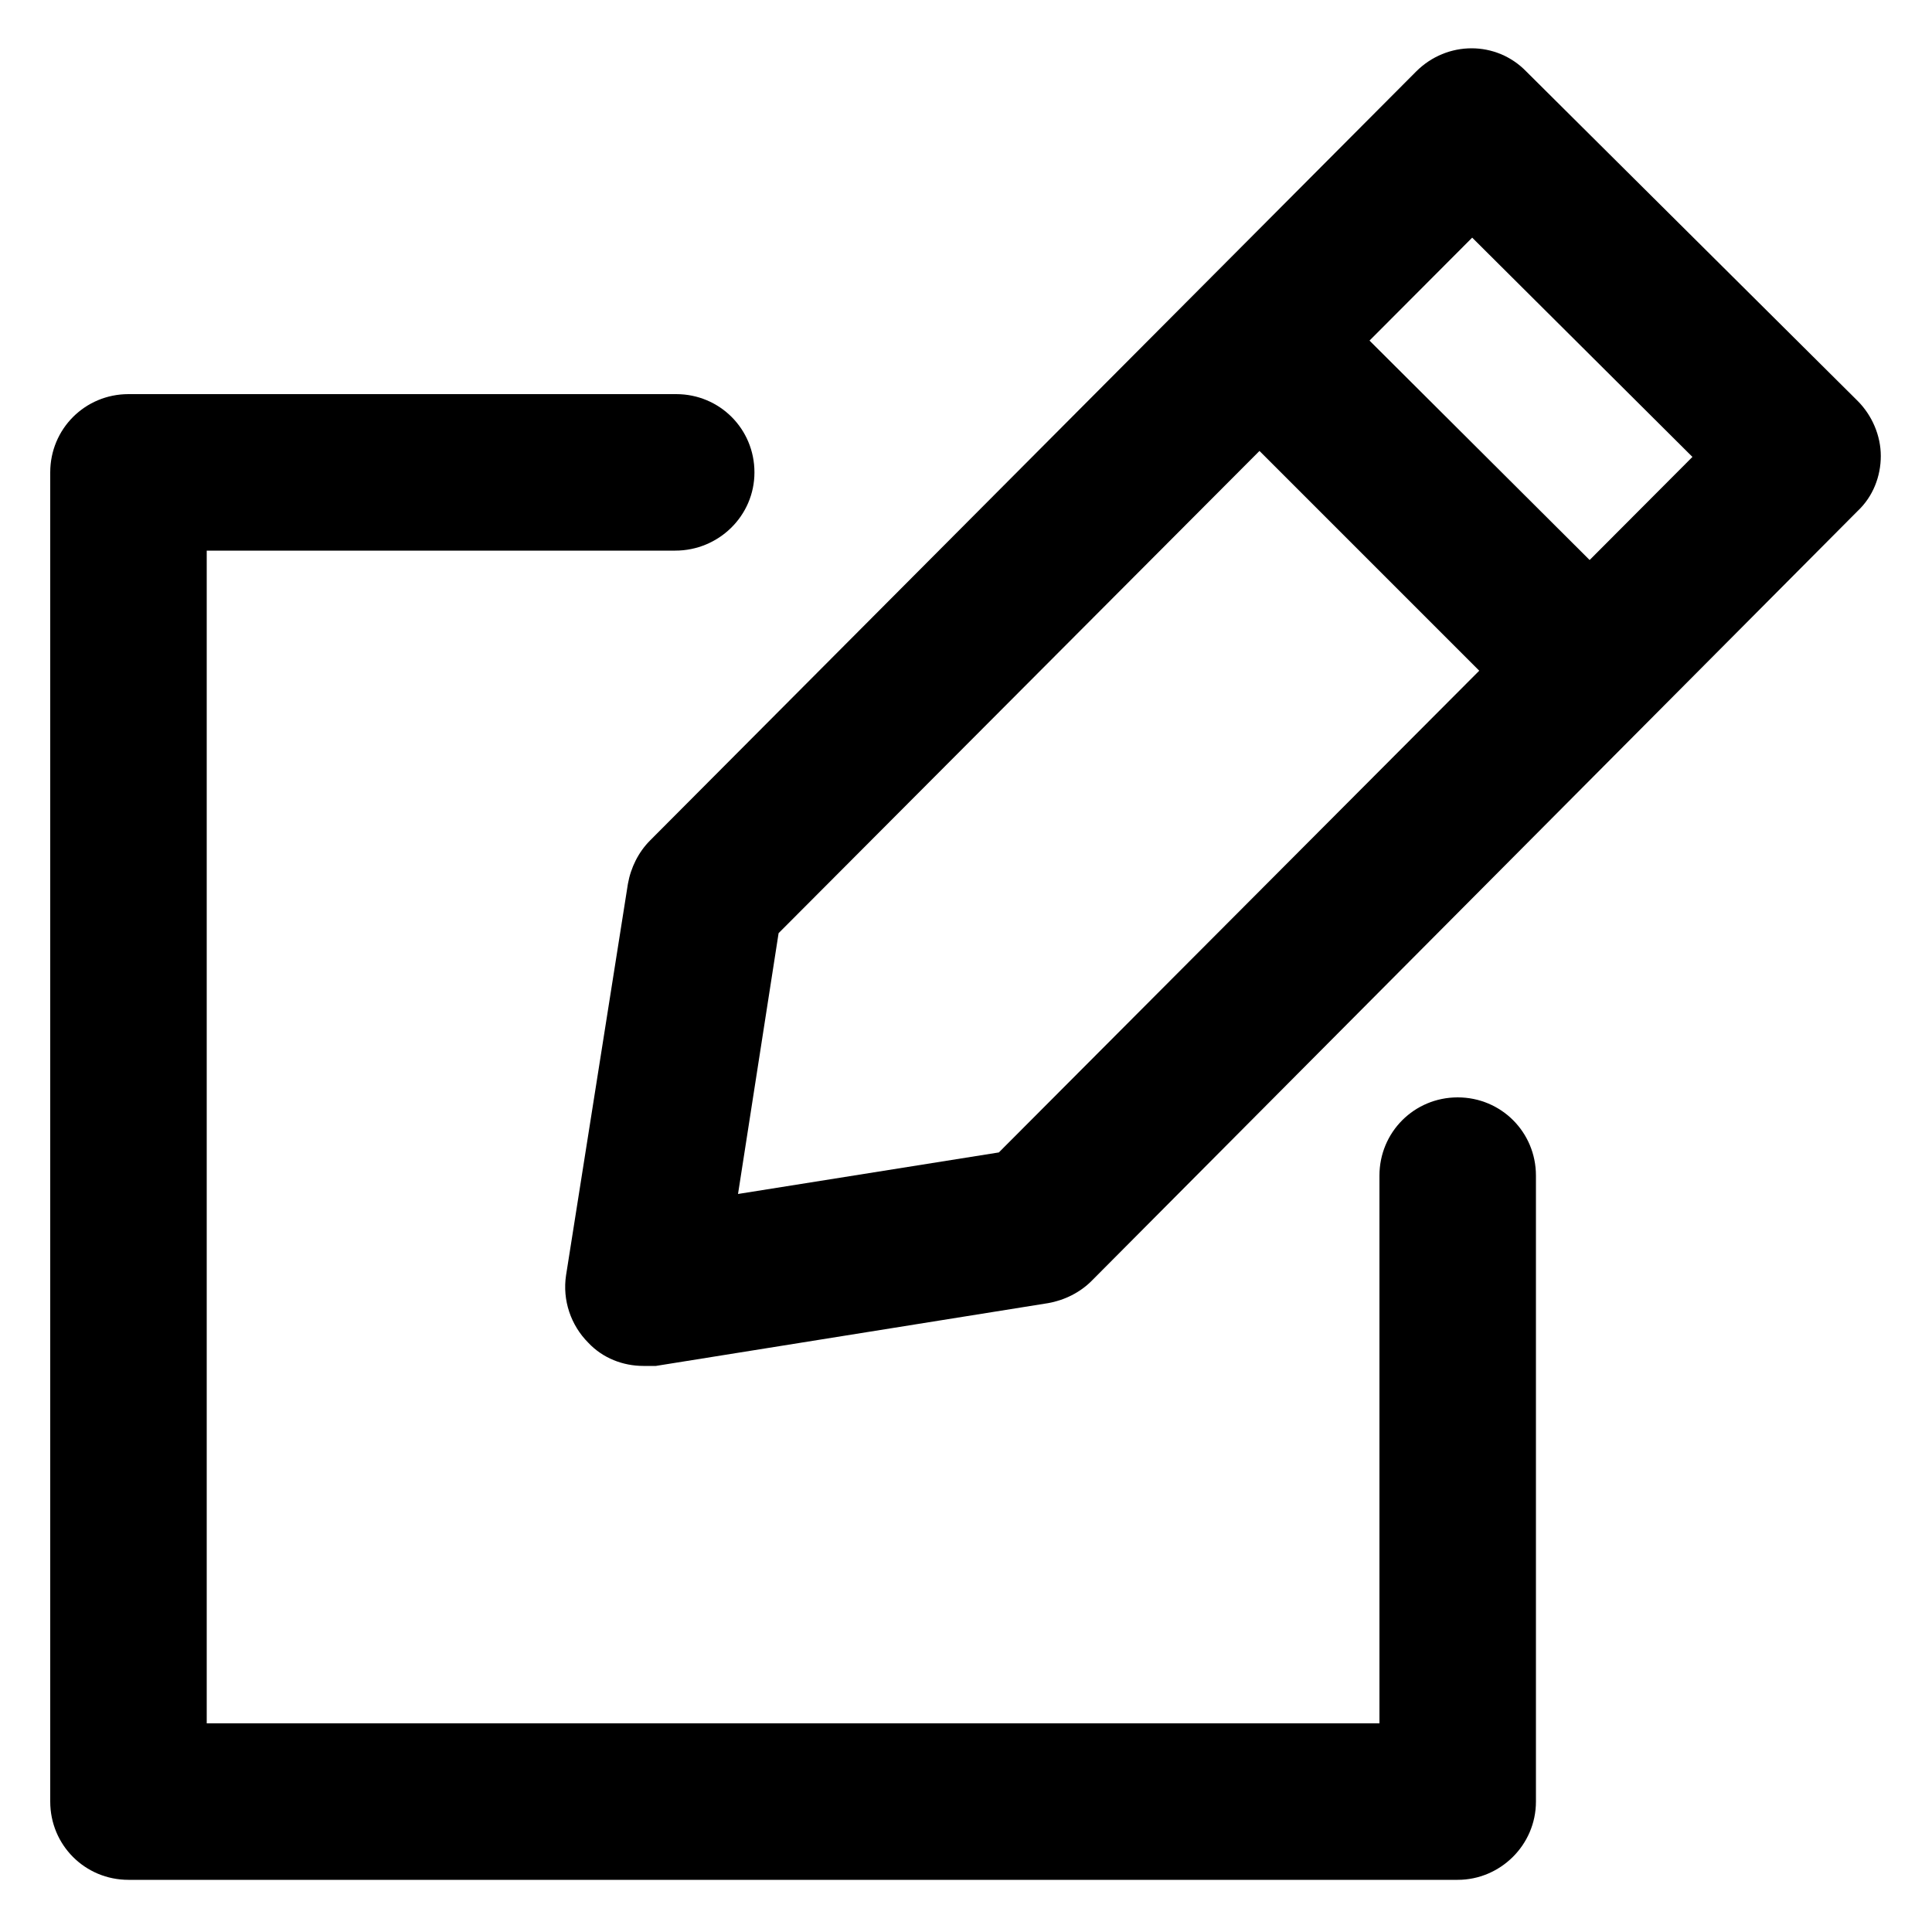
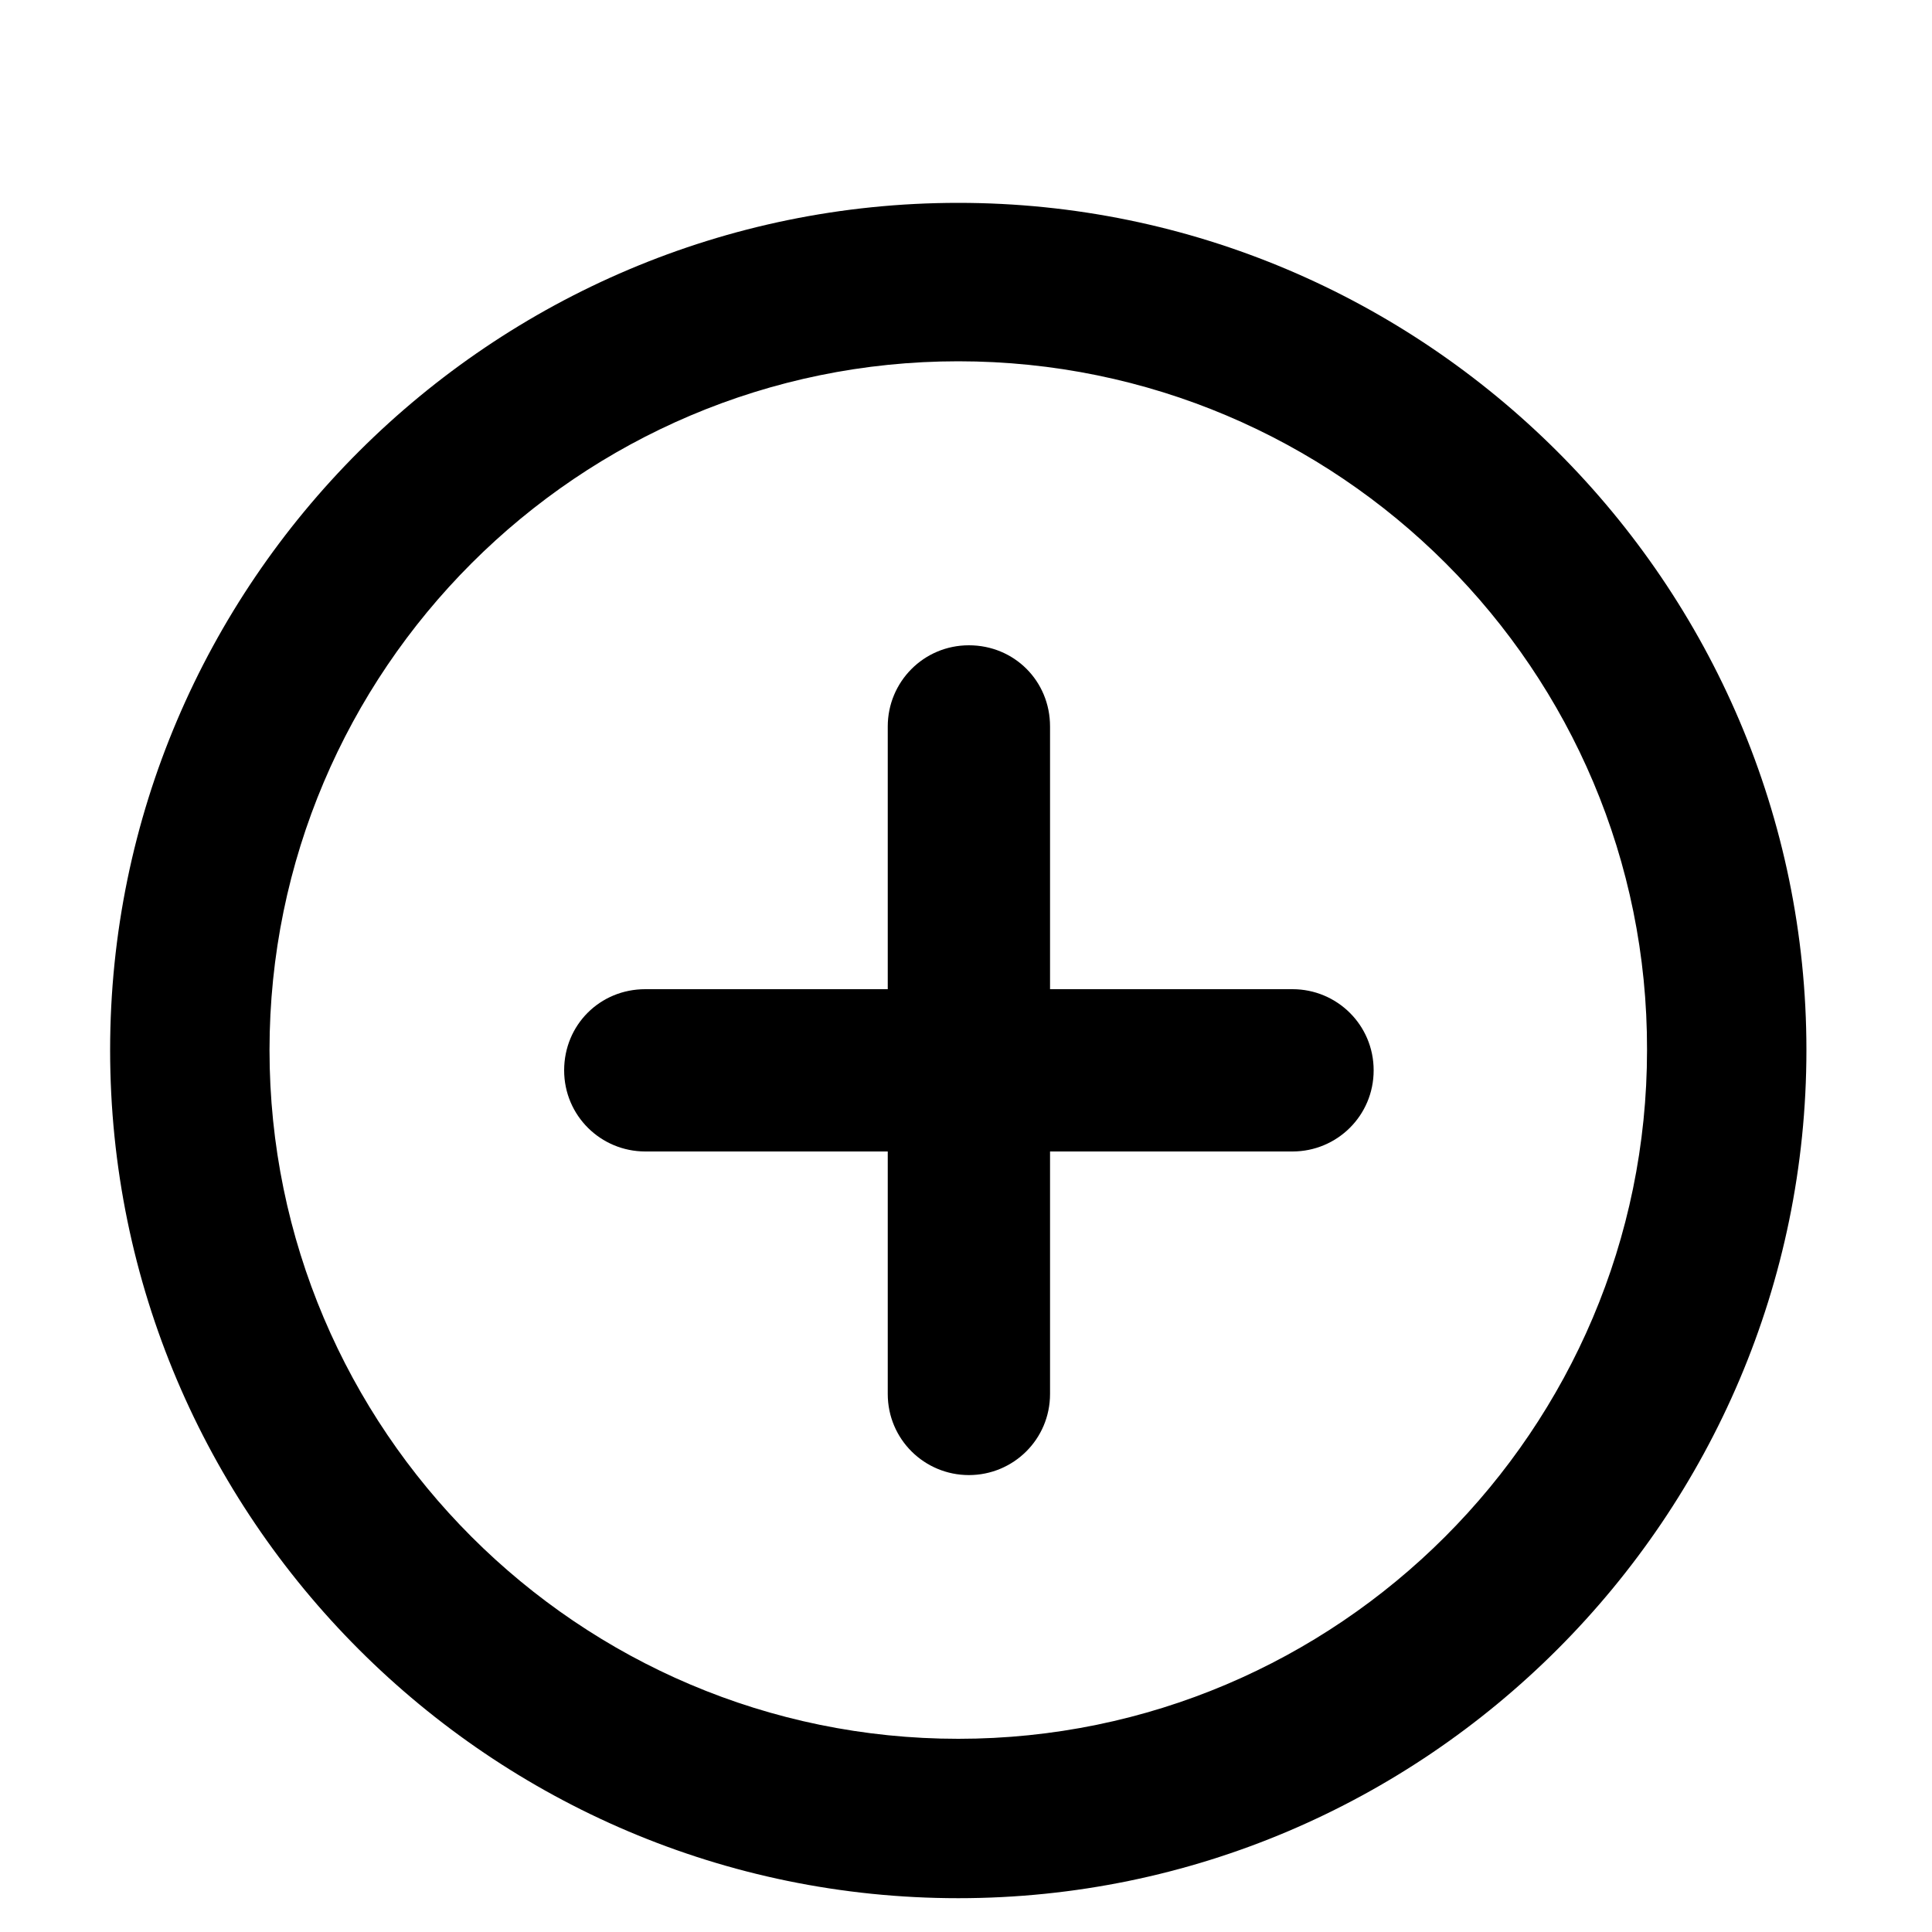
<svg xmlns="http://www.w3.org/2000/svg" version="1.1" id="Layer_1" x="0px" y="0px" viewBox="0 0 200 200" style="enable-background:new 0 0 200 200;" xml:space="preserve">
-   <g id="Icon_8_">
+   <style type="text/css">
+ 	.st0{stroke:#50BC93;stroke-width:4;stroke-linecap:round;stroke-linejoin:round;stroke-miterlimit:10;}
+ </style>
+   <g id="Icon_46_">
    <g>
-       <path d="M150.9,194.6H13.3c-4.5,0-8.1-3.6-8.1-8.1V48.9c0-4.5,3.6-8.1,8.1-8.1h56.7c4.5,0,8.1,3.6,8.1,8.1S74.4,57,69.9,57H21.4    v121.4h121.4v-56.7c0-4.5,3.6-8.1,8.1-8.1s8.1,3.6,8.1,8.1v64.8C159,191,155.3,194.6,150.9,194.6z" />
+       <path d="M99.2,196.5c-48.4,0-87.8-39.4-87.8-87.8S50.9,21,99.2,21S187,60.4,187,108.7S147.6,196.5,99.2,196.5z M99.2,37.4    c-39.3,0-71.3,32-71.3,71.3c0,39.3,32,71.3,71.3,71.3c39.3,0,71.3-32,71.3-71.3C170.6,69.4,138.6,37.4,99.2,37.4z" />
    </g>
    <g>
-       <g>
-         <path d="M66.6,141.4c-2.1,0-4.2-0.8-5.7-2.4c-1.8-1.8-2.7-4.4-2.3-7L65,91.5c0.3-1.7,1.1-3.3,2.3-4.5l79.3-79.6     c3.2-3.2,8.3-3.2,11.4,0l34.3,34.1c1.5,1.5,2.4,3.6,2.4,5.7s-0.8,4.2-2.4,5.7L113,132.6c-1.2,1.2-2.8,2-4.5,2.3l-40.6,6.5     C67.5,141.4,67.1,141.4,66.6,141.4z M107.2,126.8L107.2,126.8L107.2,126.8z M80.6,96.6l-4.2,27l27-4.3l71.8-72l-22.8-22.7     L80.6,96.6z" />
-       </g>
-       <g>
-         <path d="M163.3,76.3c-2.1,0-4.1-0.8-5.7-2.4l-31.5-31.5c-3.2-3.2-3.2-8.3,0-11.4c3.2-3.2,8.3-3.2,11.4,0L169,62.4     c3.2,3.2,3.2,8.3,0,11.4C167.4,75.5,165.3,76.3,163.3,76.3z" />
-       </g>
+       <path d="M100.3,152.7c-4.6,0-8.4-3.7-8.4-8.4V75.2c0-4.6,3.7-8.4,8.4-8.4s8.4,3.7,8.4,8.4v69.1C108.7,149,104.9,152.7,100.3,152.7    z" />
+     </g>
+     <g>
+       <path class="st0" d="M122.6,108.4" />
+     </g>
+     <g>
+       <path d="M133.8,119.2h-67c-4.6,0-8.4-3.7-8.4-8.4s3.7-8.4,8.4-8.4h67c4.6,0,8.4,3.7,8.4,8.4S138.4,119.2,133.8,119.2z" />
    </g>
  </g>
</svg>
